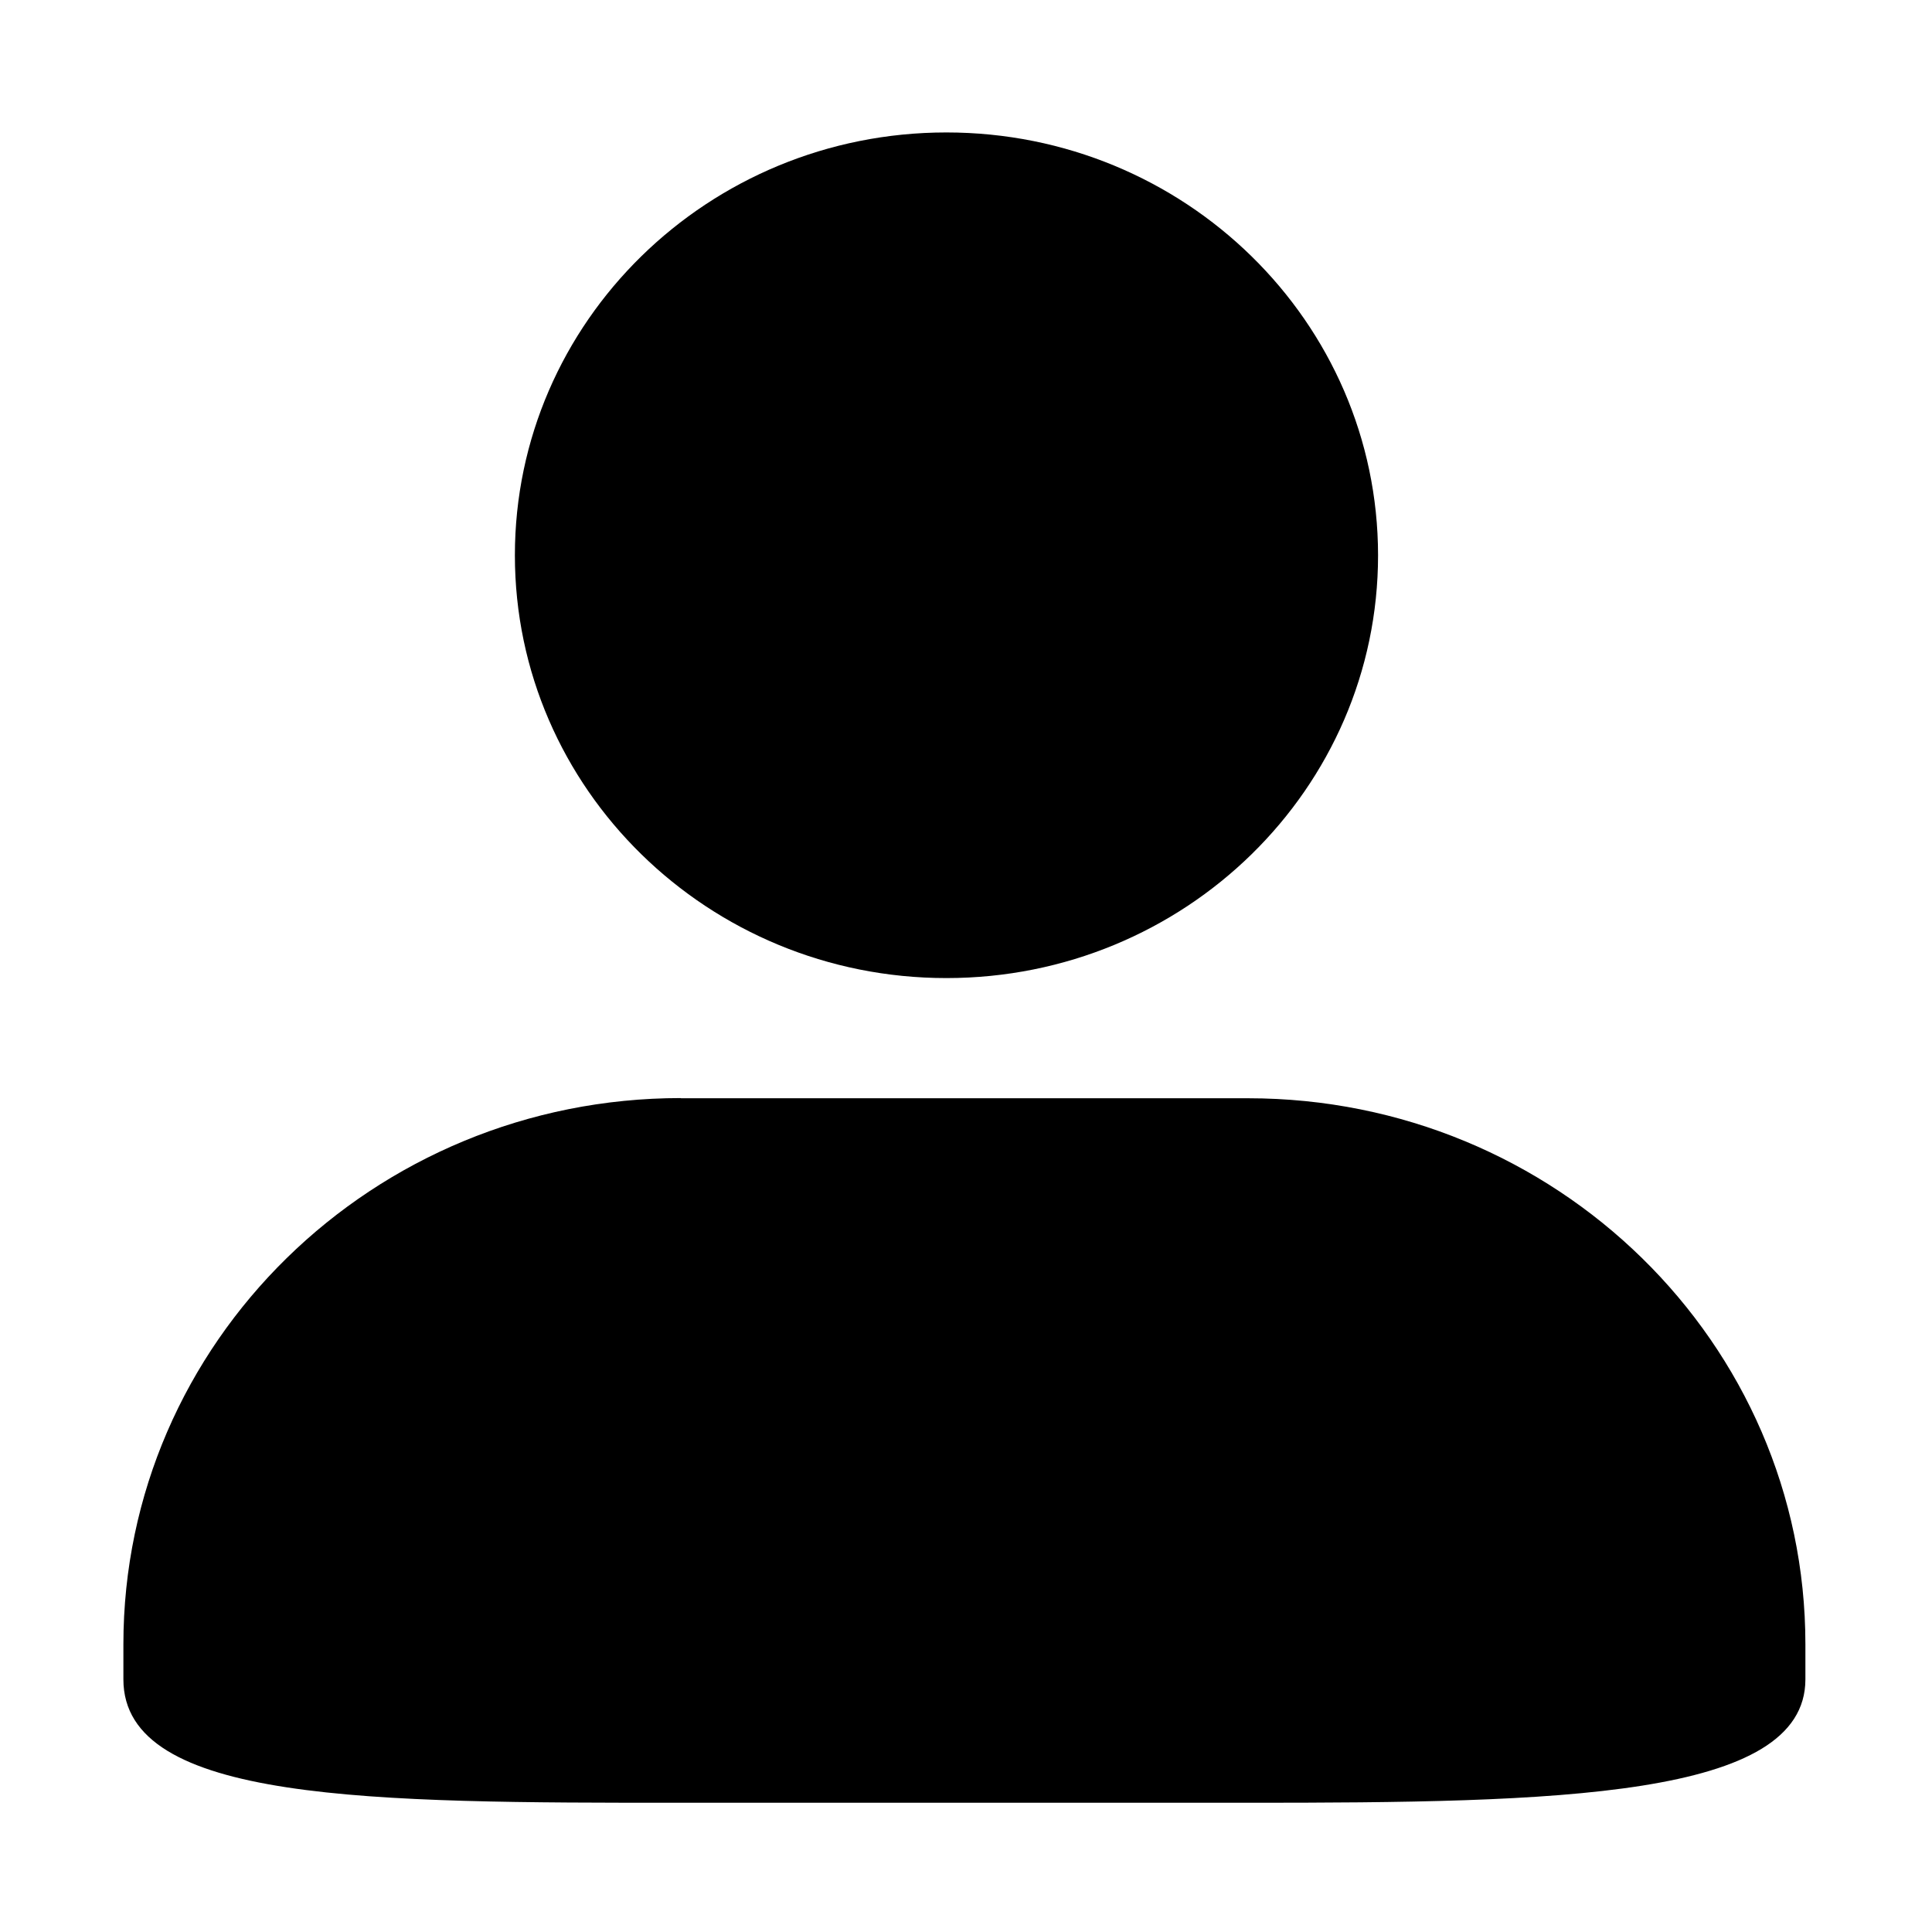
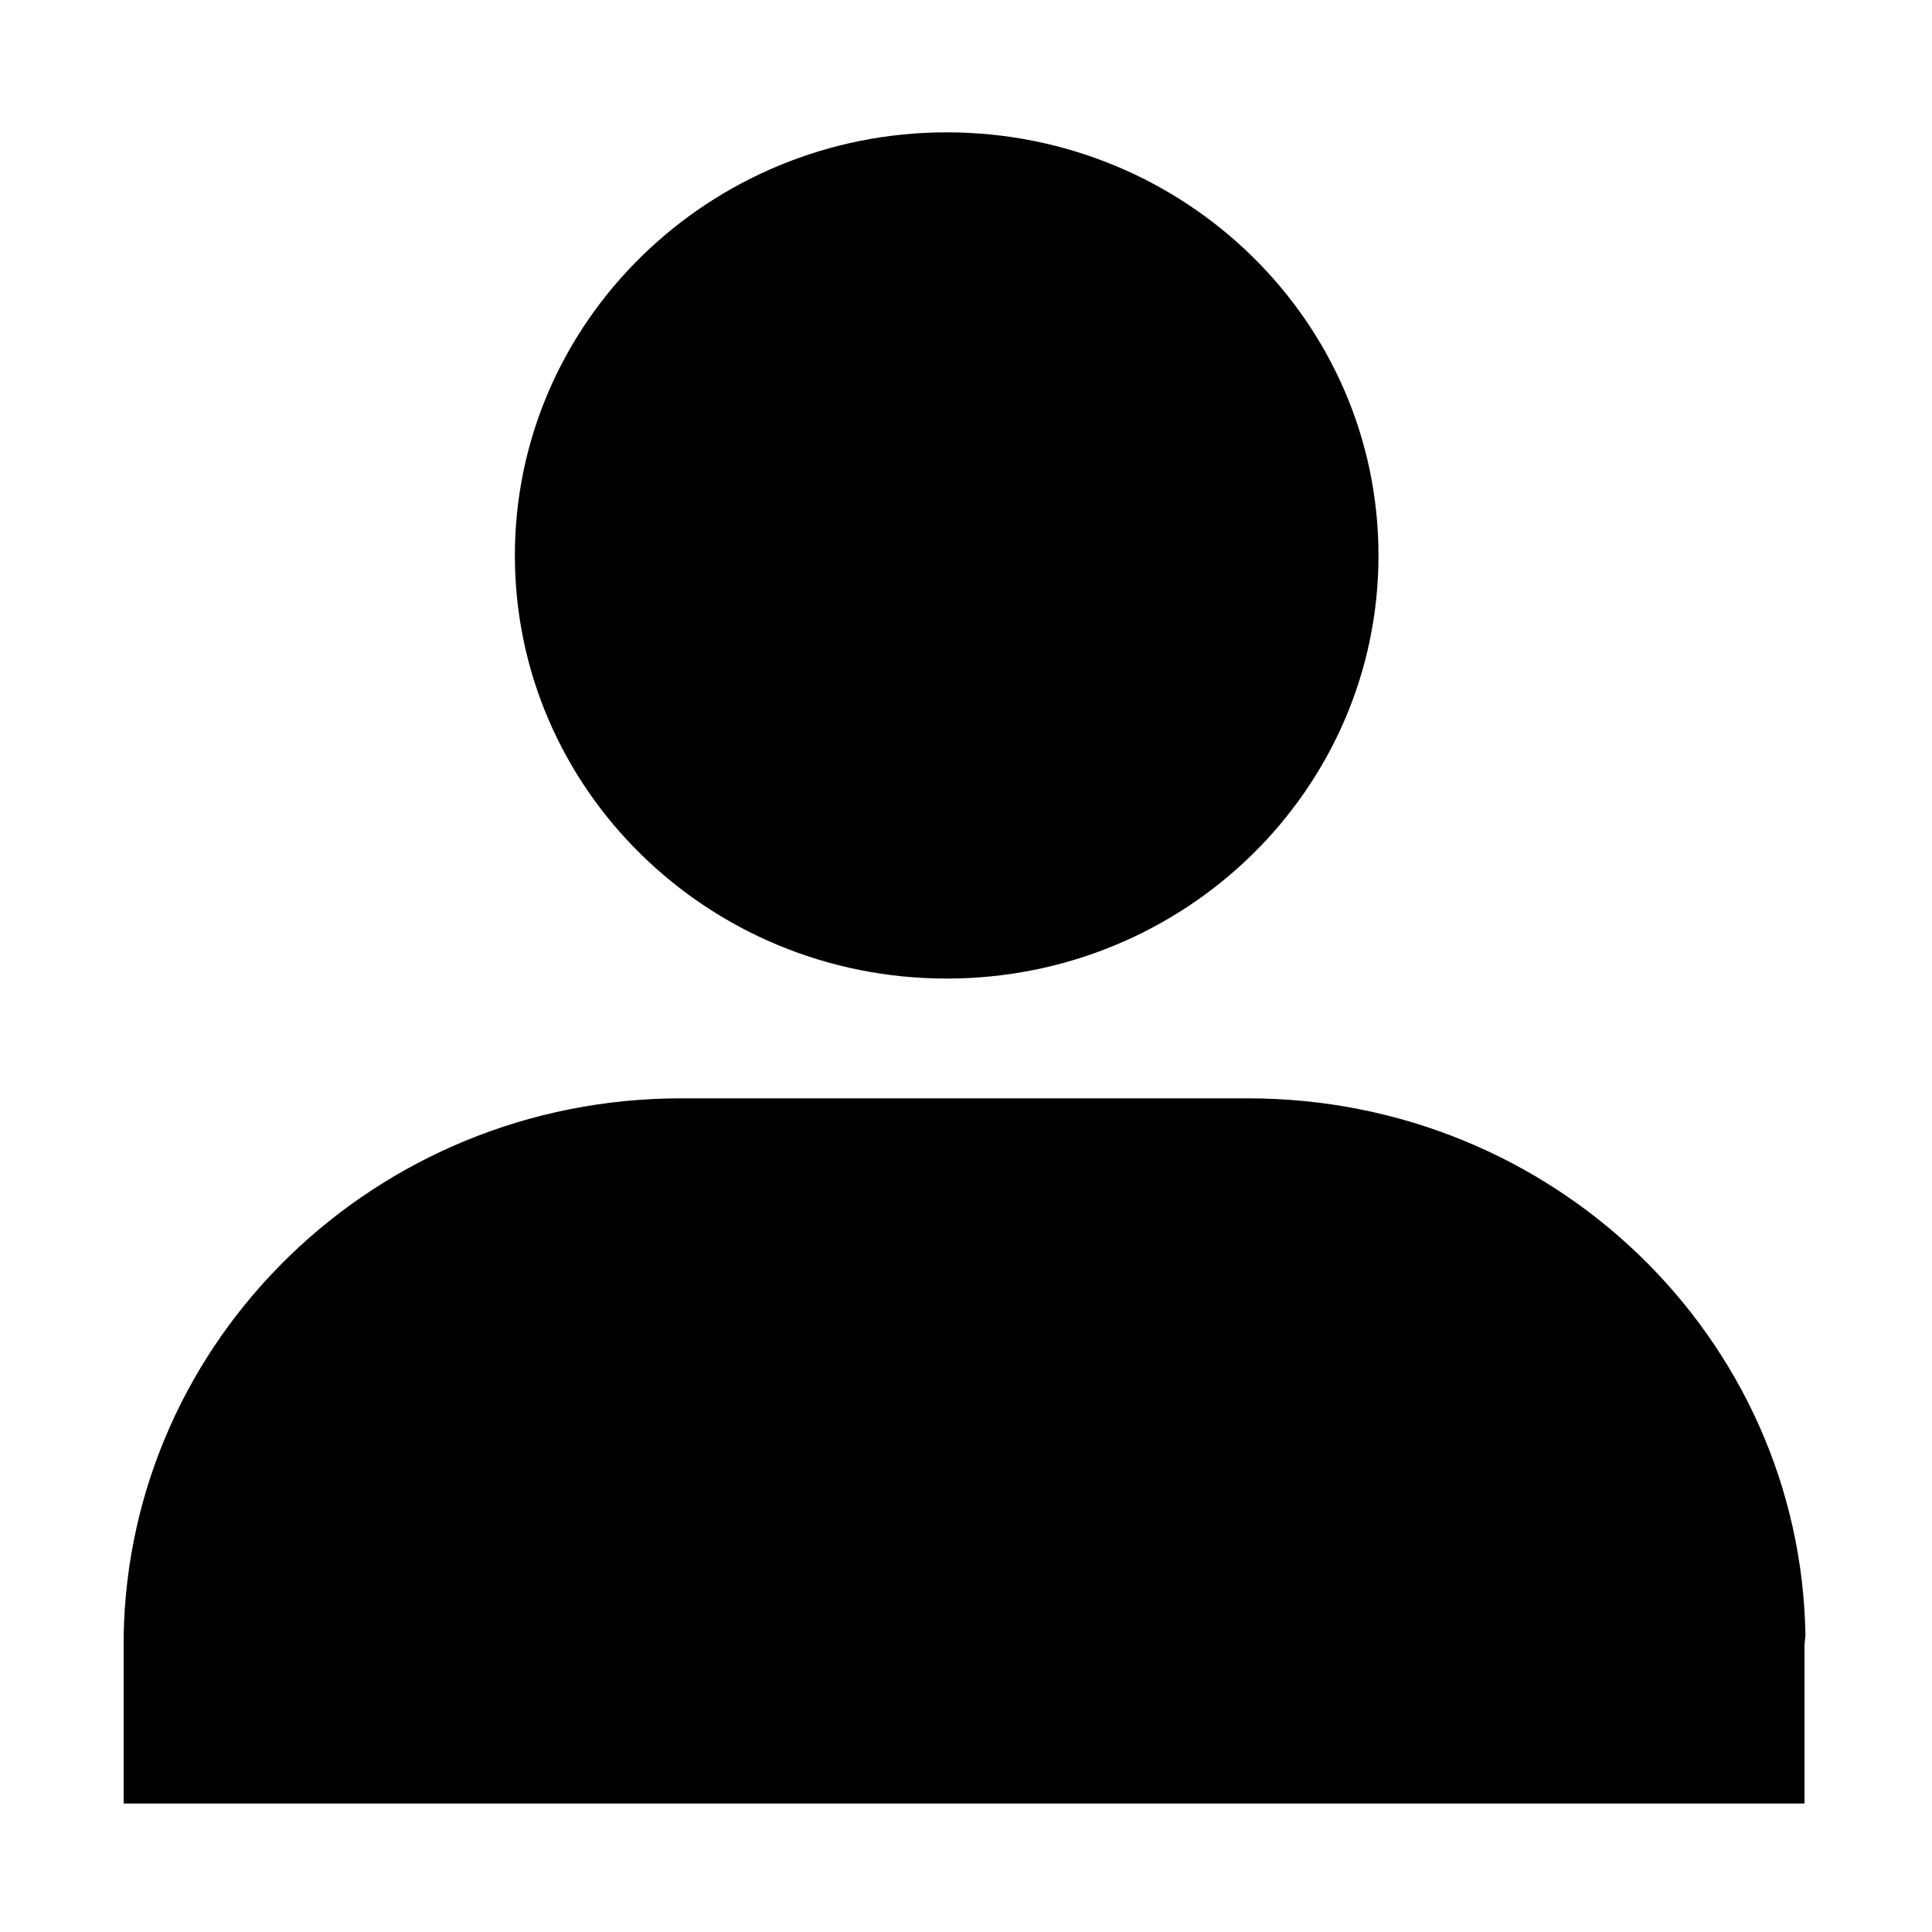
- <svg xmlns="http://www.w3.org/2000/svg" t="1639993665596" class="icon" viewBox="0 0 1024 1024" version="1.1" p-id="5011" width="128" height="128">
-   <defs>
-     <style type="text/css" />
-   </defs>
-   <path d="M501.6 70.2c-126.2 0-228.7 100.3-228.7 224.1s102.5 224.1 228.7 224.1c126.3 0 228.8-100.3 228.8-224.1-0.1-123.8-102.5-224.1-228.8-224.1z m0 0c-126.2 0-228.7 100.3-228.7 224.1s102.5 224.1 228.7 224.1c126.3 0 228.8-100.3 228.8-224.1-0.1-123.8-102.5-224.1-228.8-224.1zM360.9 582C197.7 582 65.4 711.7 65.4 871.5v18.6c0 65.4 132.3 65.4 295.5 65.4h300.6c163.1 0 295.4-2.4 295.4-65.4v-18.6c0-159.8-132.3-289.4-295.4-289.4H360.9z m0 0" p-id="5012" />
+ <svg xmlns="http://www.w3.org/2000/svg" class="icon" width="128px" height="128.00px" viewBox="0 0 1024 1024" version="1.1">
+   <path d="M501.76 518.656c126.464 0 228.864-100.352 228.864-224.256 0-123.904-102.4-224.256-228.864-224.256-125.952 0-228.864 100.352-228.864 224.256s102.4 224.256 228.864 224.256zM956.928 866.816c-2.56-157.696-133.632-284.672-295.424-284.672H360.96c-161.792 0-292.864 127.488-295.424 285.184v88.576h890.88V871.936l0.512-5.12z" />
</svg>
